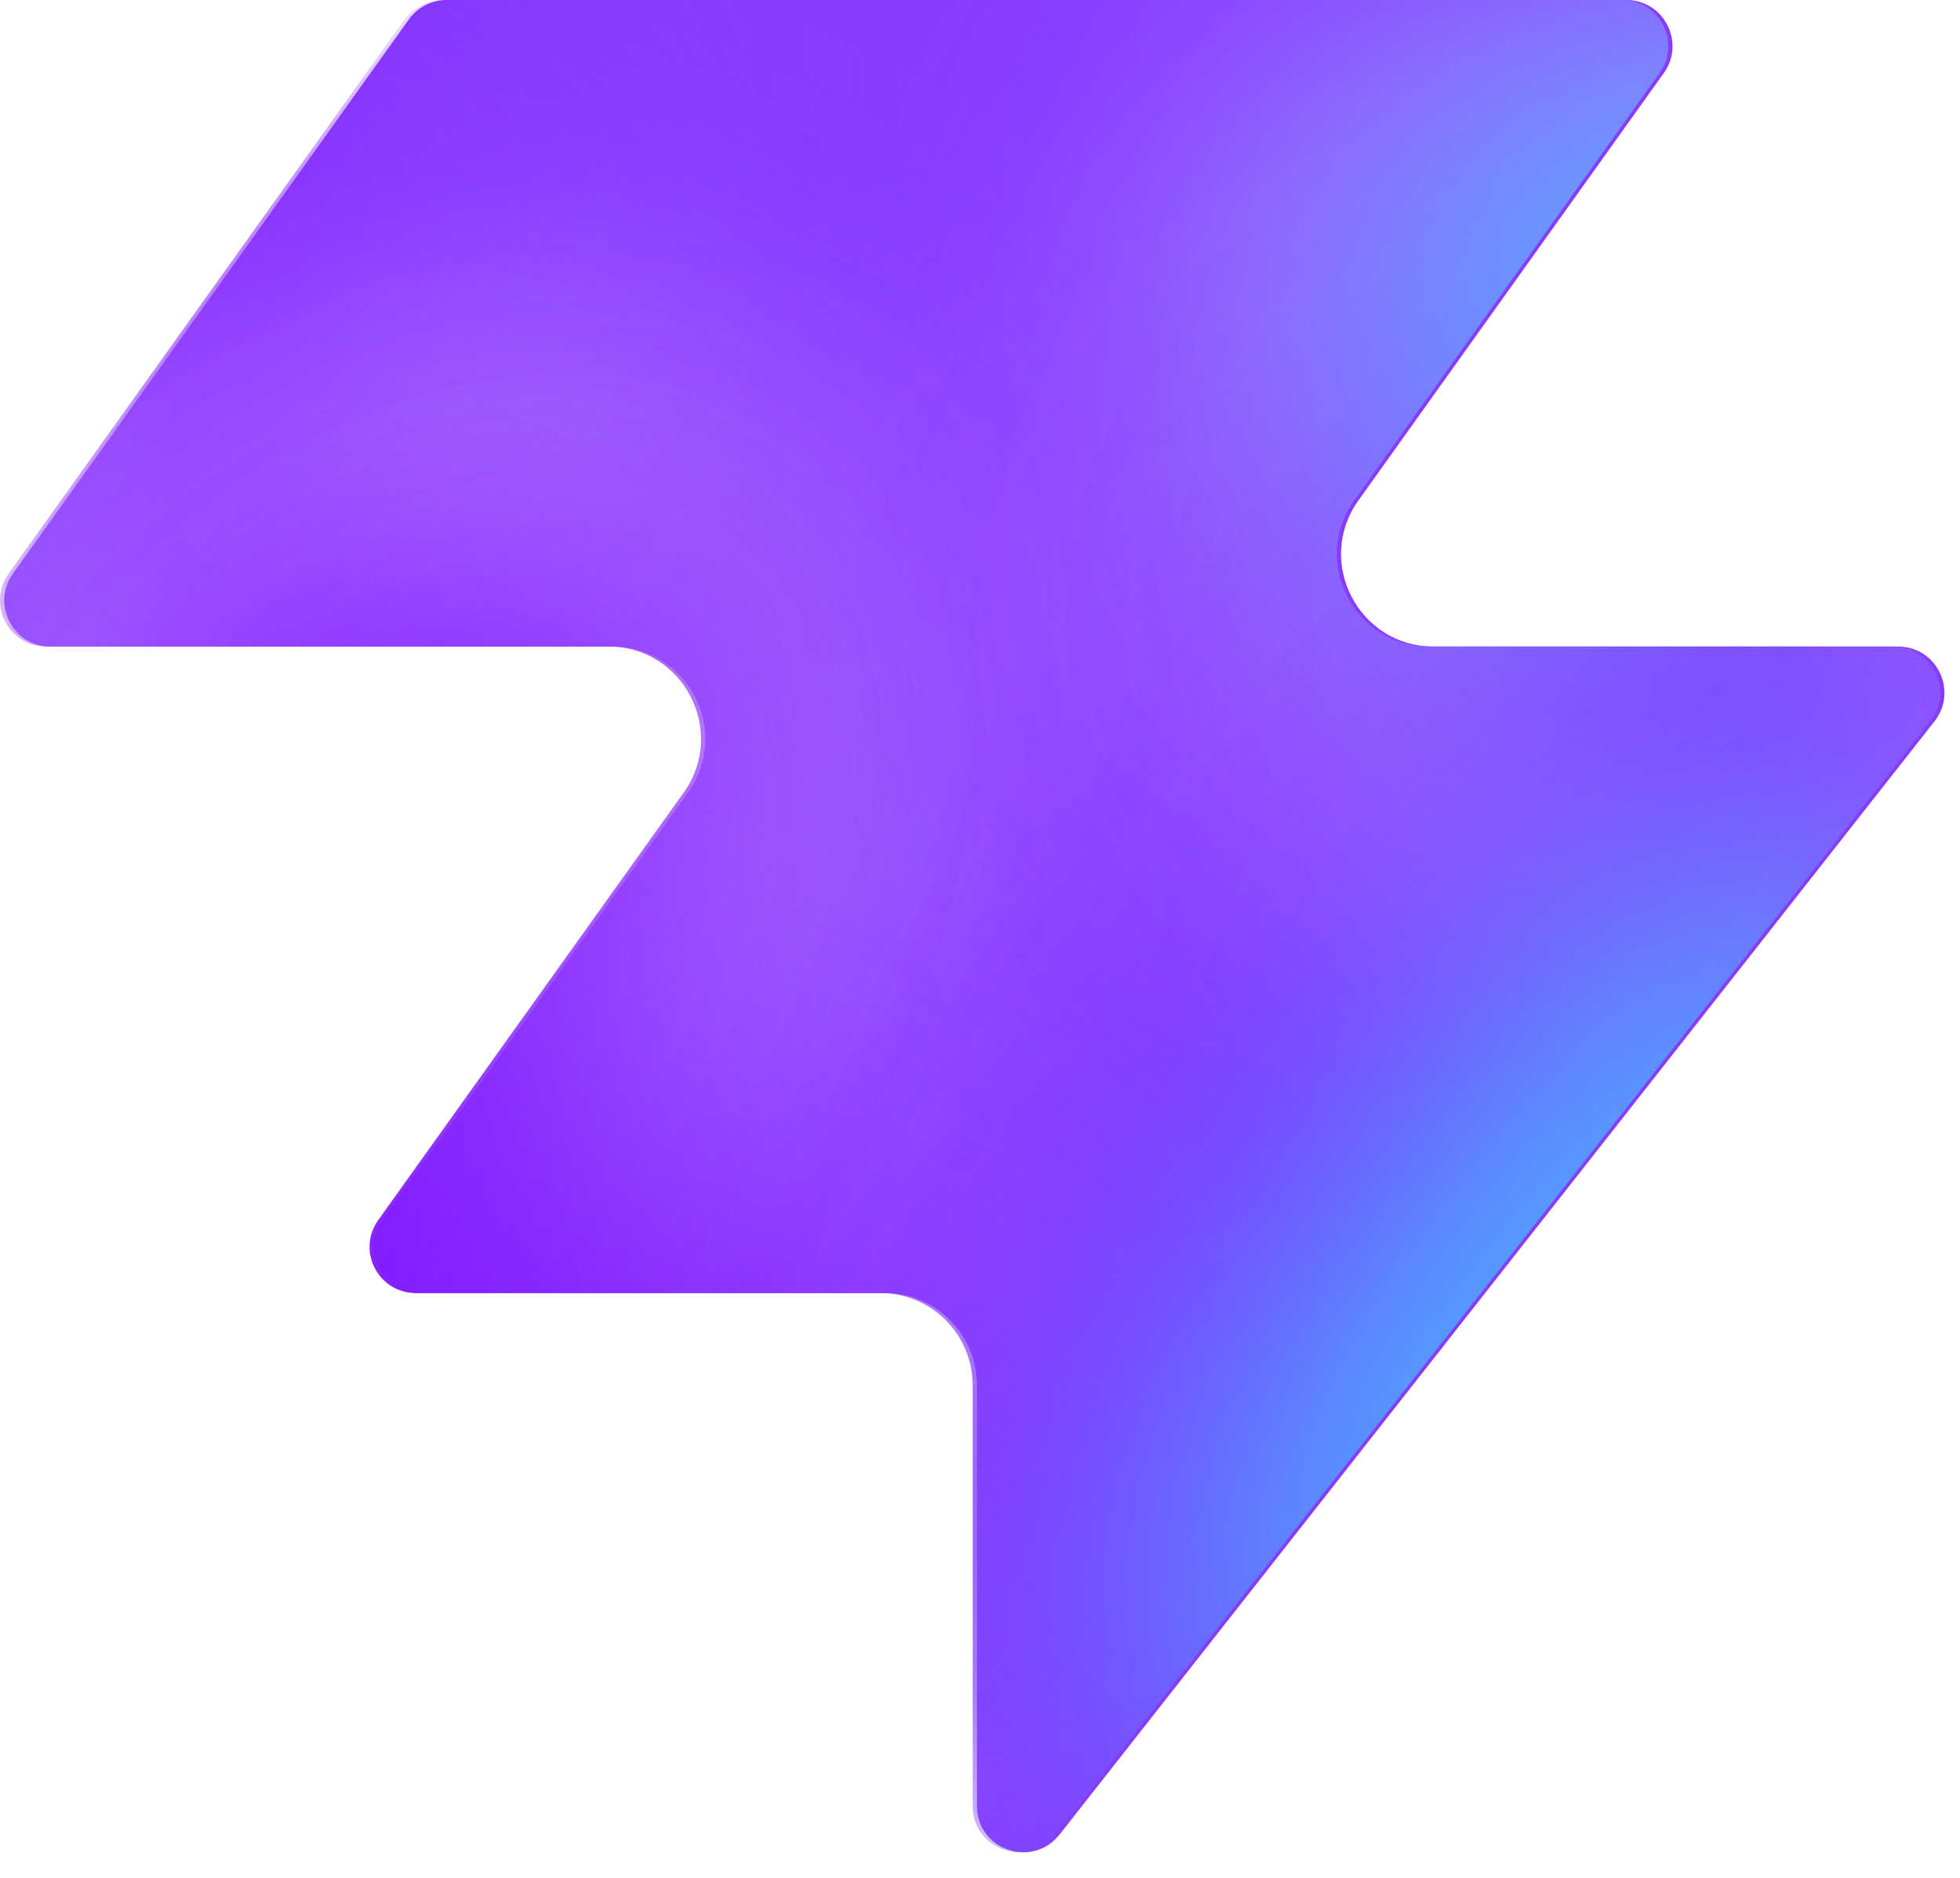
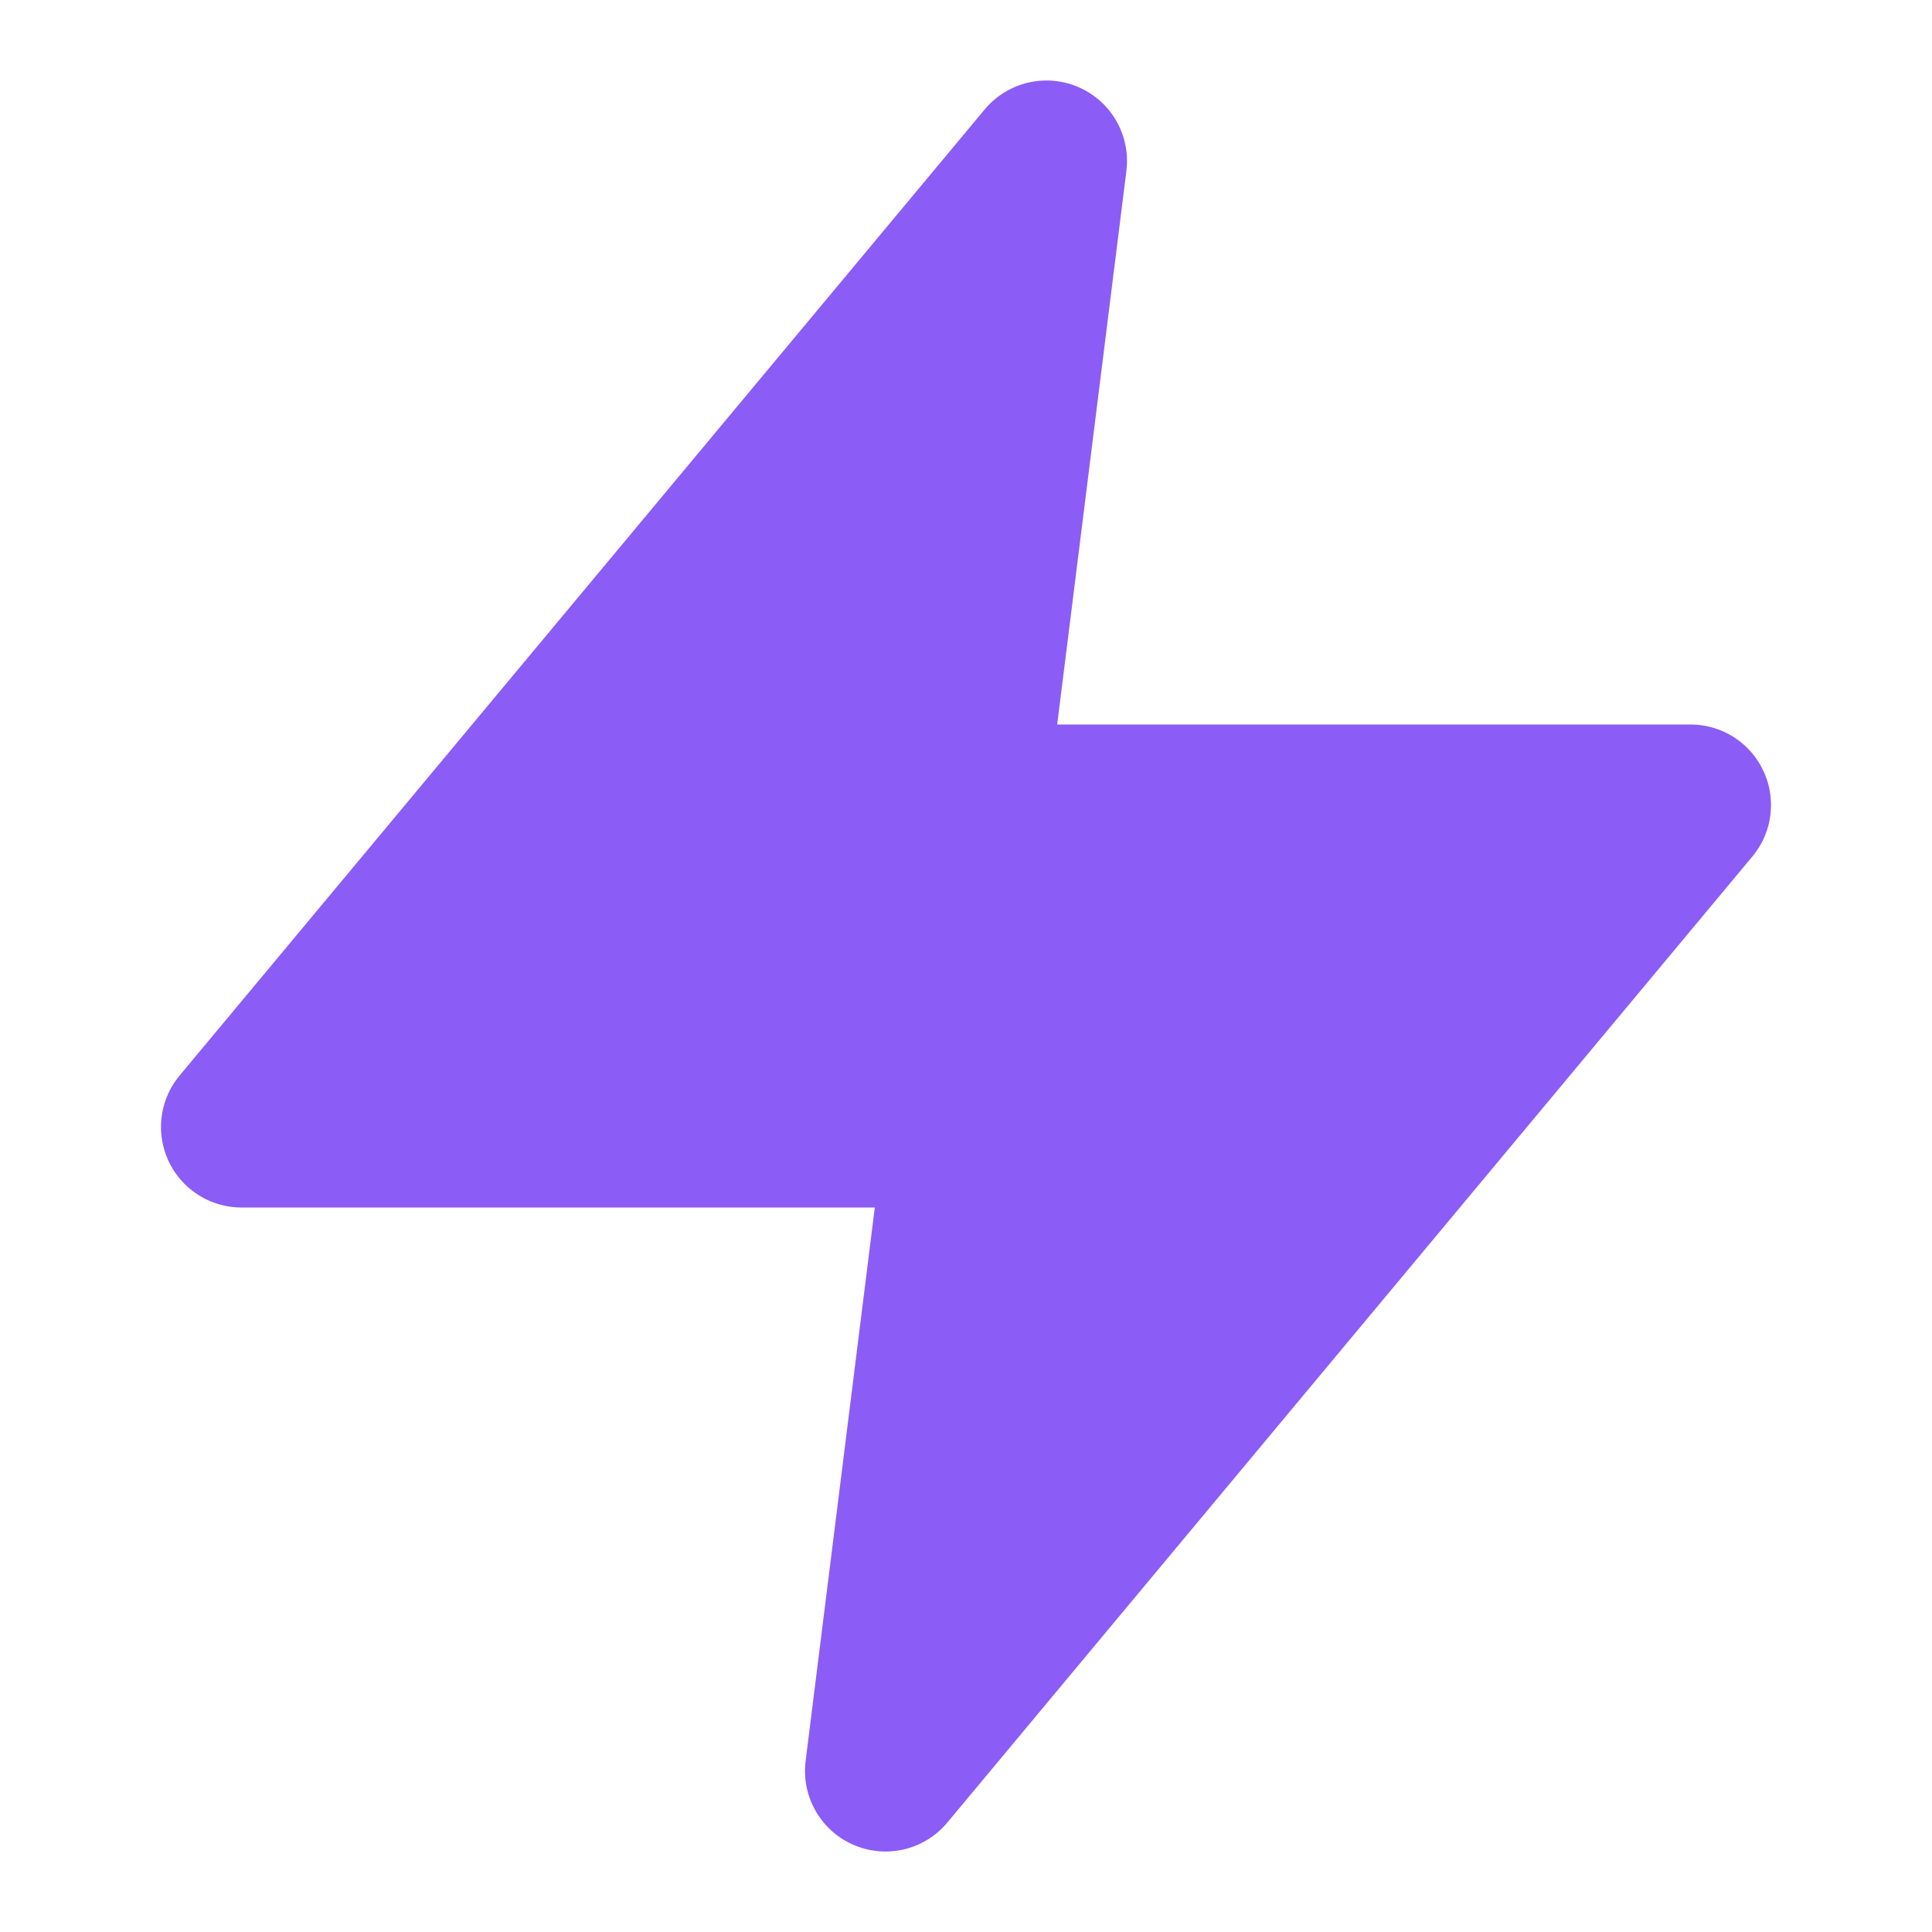
- <svg xmlns="http://www.w3.org/2000/svg" width="48" height="46" fill="none" viewBox="0 0 48 46">
-   <path fill="#863bff" d="M25.946 44.938c-.664.845-2.021.375-2.021-.698V33.937a2.26 2.26 0 0 0-2.262-2.262H10.287c-.92 0-1.456-1.04-.92-1.788l7.48-10.471c1.07-1.497 0-3.578-1.842-3.578H1.237c-.92 0-1.456-1.04-.92-1.788L10.013.474c.214-.297.556-.474.92-.474h28.894c.92 0 1.456 1.04.92 1.788l-7.48 10.471c-1.07 1.498 0 3.579 1.842 3.579h11.377c.943 0 1.473 1.088.89 1.83L25.947 44.94z" style="fill:#863bff;fill:color(display-p3 .525 .23 1);fill-opacity:1" />
-   <mask id="a" width="48" height="46" x="0" y="0" maskUnits="userSpaceOnUse" style="mask-type:alpha">
-     <path fill="#000" d="M25.842 44.938c-.664.844-2.021.375-2.021-.698V33.937a2.26 2.26 0 0 0-2.262-2.262H10.183c-.92 0-1.456-1.04-.92-1.788l7.48-10.471c1.07-1.498 0-3.579-1.842-3.579H1.133c-.92 0-1.456-1.04-.92-1.787L9.91.473c.214-.297.556-.474.92-.474h28.894c.92 0 1.456 1.04.92 1.788l-7.48 10.471c-1.07 1.498 0 3.578 1.842 3.578h11.377c.943 0 1.473 1.088.89 1.832L25.843 44.94z" style="fill:#000;fill-opacity:1" />
-   </mask>
-   <g mask="url(#a)">
-     <g filter="url(#b)">
-       <ellipse cx="5.508" cy="14.704" fill="#ede6ff" rx="5.508" ry="14.704" style="fill:#ede6ff;fill:color(display-p3 .927 .903 1);fill-opacity:1" transform="matrix(.00324 1 1 -.00324 -4.47 31.516)" />
-     </g>
-     <g filter="url(#c)">
-       <ellipse cx="10.399" cy="29.851" fill="#ede6ff" rx="10.399" ry="29.851" style="fill:#ede6ff;fill:color(display-p3 .927 .903 1);fill-opacity:1" transform="matrix(.00324 1 1 -.00324 -39.328 7.883)" />
-     </g>
-     <g filter="url(#d)">
-       <ellipse cx="5.508" cy="30.487" fill="#7e14ff" rx="5.508" ry="30.487" style="fill:#7e14ff;fill:color(display-p3 .492 .077 1);fill-opacity:1" transform="rotate(89.814 -25.913 -14.639)scale(1 -1)" />
-     </g>
-     <g filter="url(#e)">
-       <ellipse cx="5.508" cy="30.599" fill="#7e14ff" rx="5.508" ry="30.599" style="fill:#7e14ff;fill:color(display-p3 .492 .077 1);fill-opacity:1" transform="rotate(89.814 -32.644 -3.334)scale(1 -1)" />
-     </g>
-     <g filter="url(#f)">
-       <ellipse cx="5.508" cy="30.599" fill="#7e14ff" rx="5.508" ry="30.599" style="fill:#7e14ff;fill:color(display-p3 .492 .077 1);fill-opacity:1" transform="matrix(.00324 1 1 -.00324 -34.34 30.47)" />
-     </g>
-     <g filter="url(#g)">
-       <ellipse cx="14.072" cy="22.078" fill="#ede6ff" rx="14.072" ry="22.078" style="fill:#ede6ff;fill:color(display-p3 .927 .903 1);fill-opacity:1" transform="rotate(93.35 24.506 48.493)scale(-1 1)" />
-     </g>
-     <g filter="url(#h)">
-       <ellipse cx="3.47" cy="21.501" fill="#7e14ff" rx="3.47" ry="21.501" style="fill:#7e14ff;fill:color(display-p3 .492 .077 1);fill-opacity:1" transform="rotate(89.009 28.708 47.59)scale(-1 1)" />
-     </g>
-     <g filter="url(#i)">
-       <ellipse cx="3.47" cy="21.501" fill="#7e14ff" rx="3.47" ry="21.501" style="fill:#7e14ff;fill:color(display-p3 .492 .077 1);fill-opacity:1" transform="rotate(89.009 28.708 47.59)scale(-1 1)" />
-     </g>
-     <g filter="url(#j)">
-       <ellipse cx=".387" cy="8.972" fill="#7e14ff" rx="4.407" ry="29.108" style="fill:#7e14ff;fill:color(display-p3 .492 .077 1);fill-opacity:1" transform="rotate(39.51 .387 8.972)" />
-     </g>
-     <g filter="url(#k)">
-       <ellipse cx="47.523" cy="-6.092" fill="#7e14ff" rx="4.407" ry="29.108" style="fill:#7e14ff;fill:color(display-p3 .492 .077 1);fill-opacity:1" transform="rotate(37.892 47.523 -6.092)" />
-     </g>
-     <g filter="url(#l)">
-       <ellipse cx="41.412" cy="6.333" fill="#47bfff" rx="5.971" ry="9.665" style="fill:#47bfff;fill:color(display-p3 .28 .748 1);fill-opacity:1" transform="rotate(37.892 41.412 6.333)" />
-     </g>
-     <g filter="url(#m)">
-       <ellipse cx="-1.879" cy="38.332" fill="#7e14ff" rx="4.407" ry="29.108" style="fill:#7e14ff;fill:color(display-p3 .492 .077 1);fill-opacity:1" transform="rotate(37.892 -1.88 38.332)" />
-     </g>
-     <g filter="url(#n)">
-       <ellipse cx="-1.879" cy="38.332" fill="#7e14ff" rx="4.407" ry="29.108" style="fill:#7e14ff;fill:color(display-p3 .492 .077 1);fill-opacity:1" transform="rotate(37.892 -1.88 38.332)" />
-     </g>
-     <g filter="url(#o)">
-       <ellipse cx="35.651" cy="29.907" fill="#7e14ff" rx="4.407" ry="29.108" style="fill:#7e14ff;fill:color(display-p3 .492 .077 1);fill-opacity:1" transform="rotate(37.892 35.651 29.907)" />
-     </g>
-     <g filter="url(#p)">
-       <ellipse cx="38.418" cy="32.4" fill="#47bfff" rx="5.971" ry="15.297" style="fill:#47bfff;fill:color(display-p3 .28 .748 1);fill-opacity:1" transform="rotate(37.892 38.418 32.4)" />
-     </g>
-   </g>
-   <defs>
-     <filter id="b" width="60.045" height="41.654" x="-19.77" y="16.149" color-interpolation-filters="sRGB" filterUnits="userSpaceOnUse">
-       <feFlood flood-opacity="0" result="BackgroundImageFix" />
-       <feBlend in="SourceGraphic" in2="BackgroundImageFix" result="shape" />
-       <feGaussianBlur result="effect1_foregroundBlur_2002_17158" stdDeviation="7.659" />
-     </filter>
-     <filter id="c" width="90.34" height="51.437" x="-54.613" y="-7.533" color-interpolation-filters="sRGB" filterUnits="userSpaceOnUse">
-       <feFlood flood-opacity="0" result="BackgroundImageFix" />
-       <feBlend in="SourceGraphic" in2="BackgroundImageFix" result="shape" />
-       <feGaussianBlur result="effect1_foregroundBlur_2002_17158" stdDeviation="7.659" />
-     </filter>
-     <filter id="d" width="79.355" height="29.4" x="-49.64" y="2.03" color-interpolation-filters="sRGB" filterUnits="userSpaceOnUse">
-       <feFlood flood-opacity="0" result="BackgroundImageFix" />
-       <feBlend in="SourceGraphic" in2="BackgroundImageFix" result="shape" />
-       <feGaussianBlur result="effect1_foregroundBlur_2002_17158" stdDeviation="4.596" />
-     </filter>
-     <filter id="e" width="79.579" height="29.4" x="-45.045" y="20.029" color-interpolation-filters="sRGB" filterUnits="userSpaceOnUse">
-       <feFlood flood-opacity="0" result="BackgroundImageFix" />
-       <feBlend in="SourceGraphic" in2="BackgroundImageFix" result="shape" />
-       <feGaussianBlur result="effect1_foregroundBlur_2002_17158" stdDeviation="4.596" />
-     </filter>
-     <filter id="f" width="79.579" height="29.4" x="-43.513" y="21.178" color-interpolation-filters="sRGB" filterUnits="userSpaceOnUse">
-       <feFlood flood-opacity="0" result="BackgroundImageFix" />
-       <feBlend in="SourceGraphic" in2="BackgroundImageFix" result="shape" />
-       <feGaussianBlur result="effect1_foregroundBlur_2002_17158" stdDeviation="4.596" />
-     </filter>
-     <filter id="g" width="74.749" height="58.852" x="15.756" y="-17.901" color-interpolation-filters="sRGB" filterUnits="userSpaceOnUse">
-       <feFlood flood-opacity="0" result="BackgroundImageFix" />
-       <feBlend in="SourceGraphic" in2="BackgroundImageFix" result="shape" />
-       <feGaussianBlur result="effect1_foregroundBlur_2002_17158" stdDeviation="7.659" />
-     </filter>
-     <filter id="h" width="61.377" height="25.362" x="23.548" y="2.284" color-interpolation-filters="sRGB" filterUnits="userSpaceOnUse">
-       <feFlood flood-opacity="0" result="BackgroundImageFix" />
-       <feBlend in="SourceGraphic" in2="BackgroundImageFix" result="shape" />
-       <feGaussianBlur result="effect1_foregroundBlur_2002_17158" stdDeviation="4.596" />
-     </filter>
-     <filter id="i" width="61.377" height="25.362" x="23.548" y="2.284" color-interpolation-filters="sRGB" filterUnits="userSpaceOnUse">
-       <feFlood flood-opacity="0" result="BackgroundImageFix" />
-       <feBlend in="SourceGraphic" in2="BackgroundImageFix" result="shape" />
-       <feGaussianBlur result="effect1_foregroundBlur_2002_17158" stdDeviation="4.596" />
-     </filter>
-     <filter id="j" width="56.045" height="63.649" x="-27.636" y="-22.853" color-interpolation-filters="sRGB" filterUnits="userSpaceOnUse">
-       <feFlood flood-opacity="0" result="BackgroundImageFix" />
-       <feBlend in="SourceGraphic" in2="BackgroundImageFix" result="shape" />
-       <feGaussianBlur result="effect1_foregroundBlur_2002_17158" stdDeviation="4.596" />
-     </filter>
-     <filter id="k" width="54.814" height="64.646" x="20.116" y="-38.415" color-interpolation-filters="sRGB" filterUnits="userSpaceOnUse">
-       <feFlood flood-opacity="0" result="BackgroundImageFix" />
-       <feBlend in="SourceGraphic" in2="BackgroundImageFix" result="shape" />
-       <feGaussianBlur result="effect1_foregroundBlur_2002_17158" stdDeviation="4.596" />
-     </filter>
-     <filter id="l" width="33.541" height="35.313" x="24.641" y="-11.323" color-interpolation-filters="sRGB" filterUnits="userSpaceOnUse">
-       <feFlood flood-opacity="0" result="BackgroundImageFix" />
-       <feBlend in="SourceGraphic" in2="BackgroundImageFix" result="shape" />
-       <feGaussianBlur result="effect1_foregroundBlur_2002_17158" stdDeviation="4.596" />
-     </filter>
-     <filter id="m" width="54.814" height="64.646" x="-29.286" y="6.009" color-interpolation-filters="sRGB" filterUnits="userSpaceOnUse">
-       <feFlood flood-opacity="0" result="BackgroundImageFix" />
-       <feBlend in="SourceGraphic" in2="BackgroundImageFix" result="shape" />
-       <feGaussianBlur result="effect1_foregroundBlur_2002_17158" stdDeviation="4.596" />
-     </filter>
-     <filter id="n" width="54.814" height="64.646" x="-29.286" y="6.009" color-interpolation-filters="sRGB" filterUnits="userSpaceOnUse">
-       <feFlood flood-opacity="0" result="BackgroundImageFix" />
-       <feBlend in="SourceGraphic" in2="BackgroundImageFix" result="shape" />
-       <feGaussianBlur result="effect1_foregroundBlur_2002_17158" stdDeviation="4.596" />
-     </filter>
-     <filter id="o" width="54.814" height="64.646" x="8.244" y="-2.416" color-interpolation-filters="sRGB" filterUnits="userSpaceOnUse">
-       <feFlood flood-opacity="0" result="BackgroundImageFix" />
-       <feBlend in="SourceGraphic" in2="BackgroundImageFix" result="shape" />
-       <feGaussianBlur result="effect1_foregroundBlur_2002_17158" stdDeviation="4.596" />
-     </filter>
-     <filter id="p" width="39.409" height="43.623" x="18.713" y="10.588" color-interpolation-filters="sRGB" filterUnits="userSpaceOnUse">
-       <feFlood flood-opacity="0" result="BackgroundImageFix" />
-       <feBlend in="SourceGraphic" in2="BackgroundImageFix" result="shape" />
-       <feGaussianBlur result="effect1_foregroundBlur_2002_17158" stdDeviation="4.596" />
-     </filter>
-   </defs>
+ <svg xmlns="http://www.w3.org/2000/svg" viewBox="0 0 24 24" fill="none" stroke="#a78bfa" stroke-width="2" stroke-linecap="round" stroke-linejoin="round">
+   <polygon points="13 2 3 14 12 14 11 22 21 10 12 10 13 2" fill="#8b5cf6" stroke="#8b5cf6" />
</svg>
